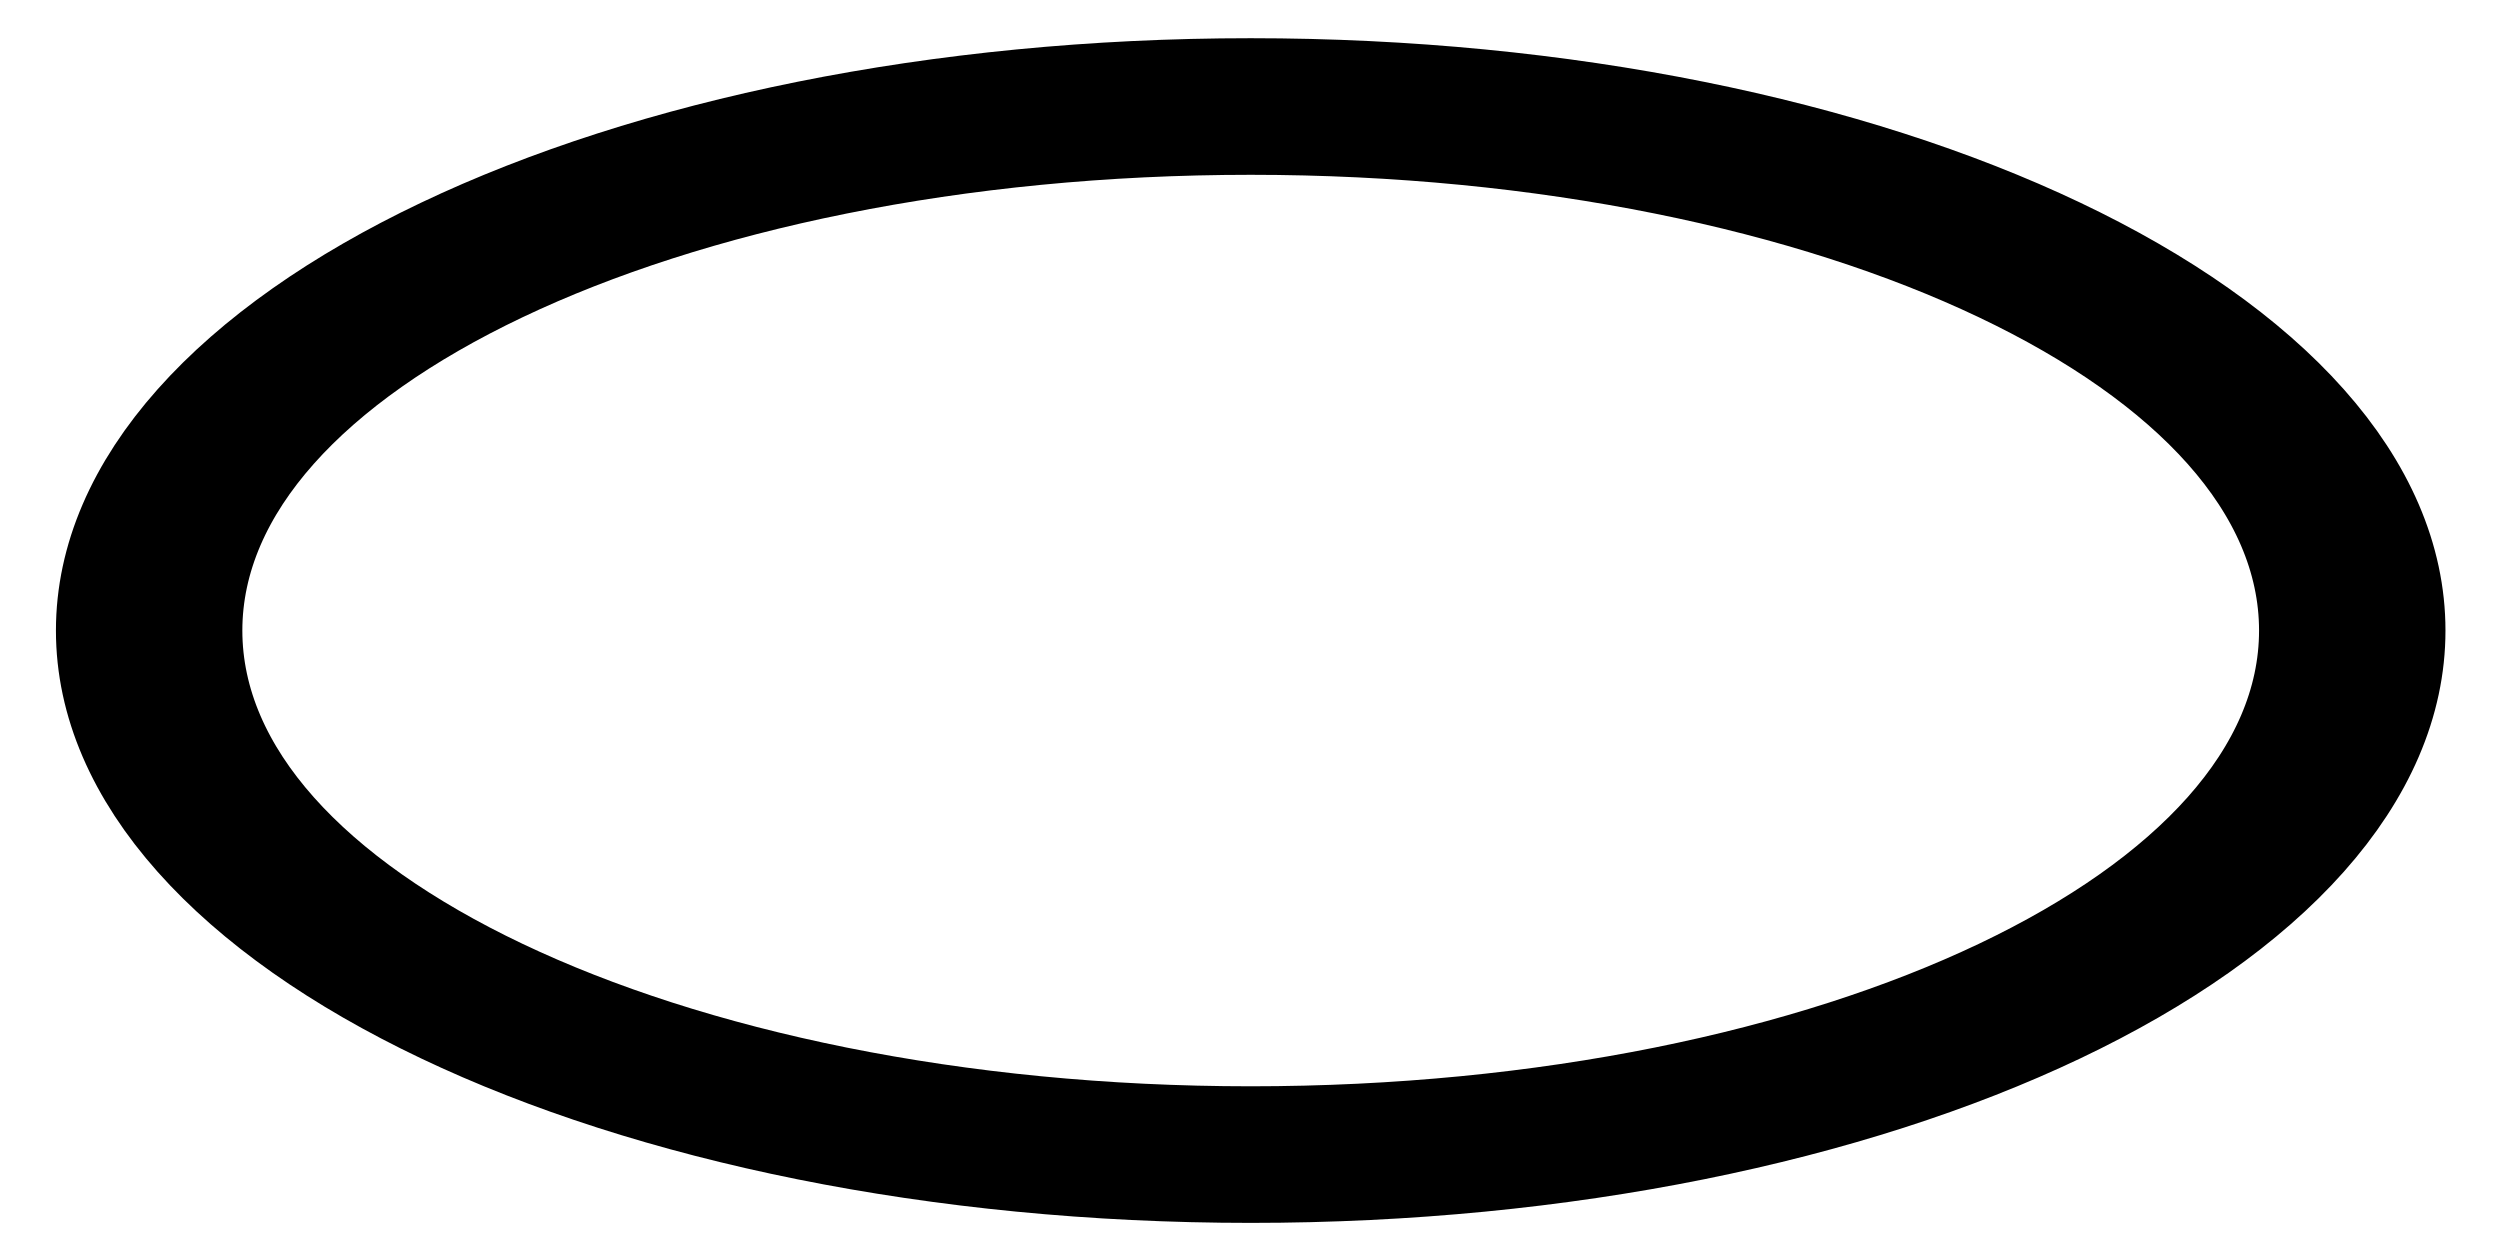
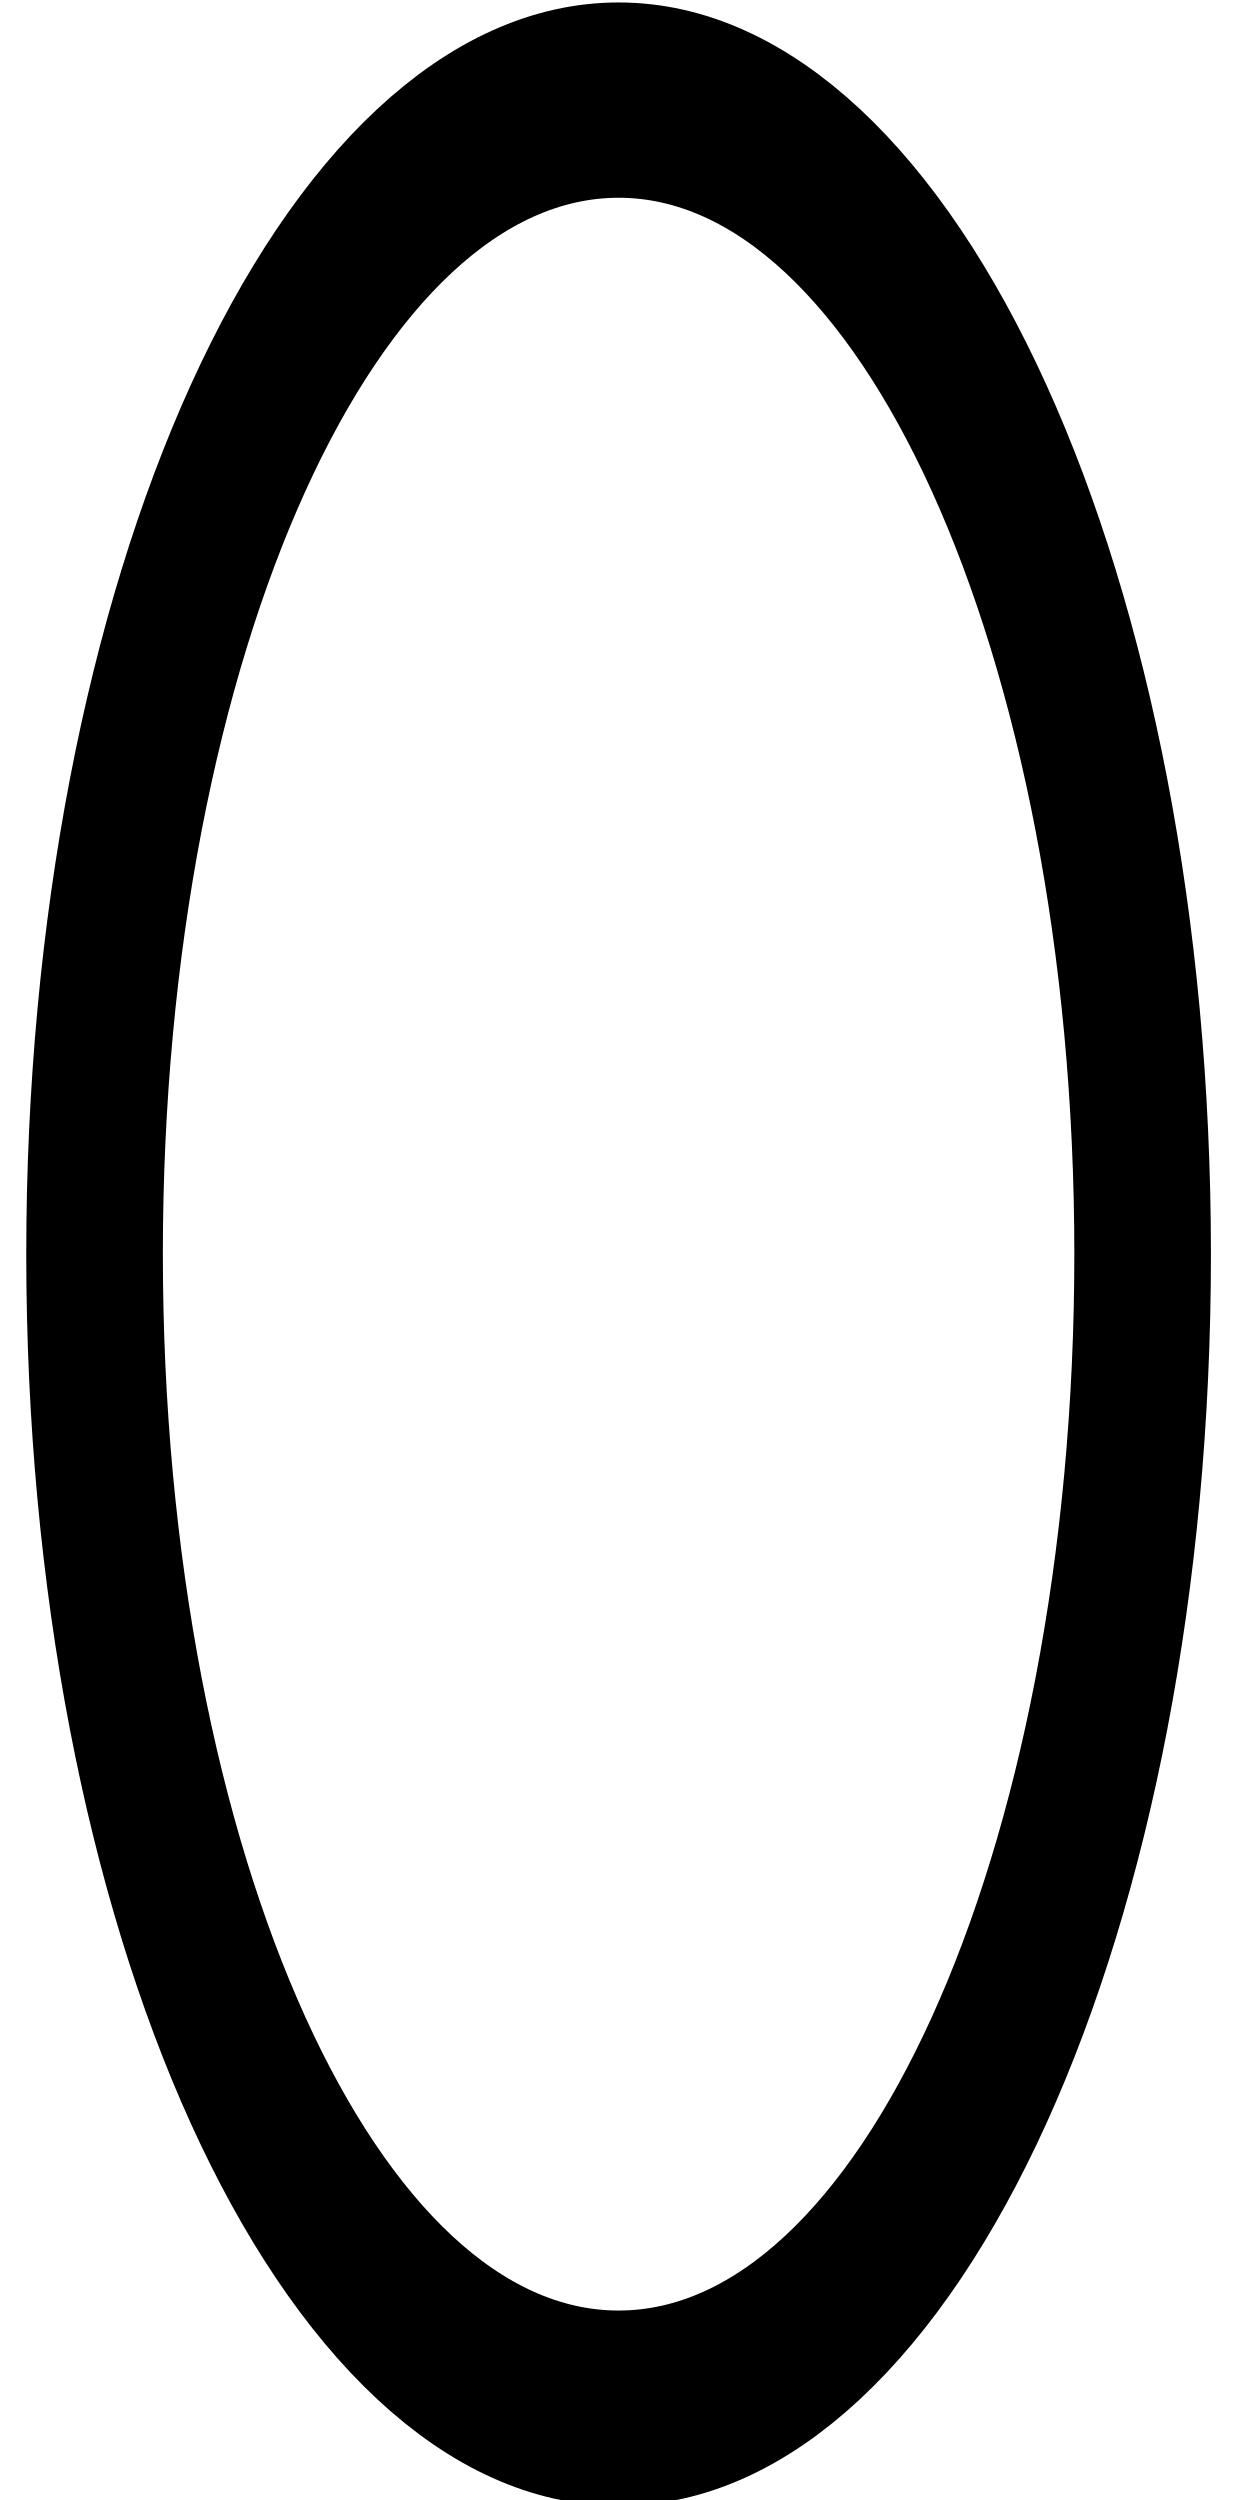
- <svg xmlns="http://www.w3.org/2000/svg" width="64" height="32" id="svg2985" version="1.1">
+ <svg xmlns="http://www.w3.org/2000/svg" width="32" height="64" id="svg2985" version="1.1">
  <defs id="defs2987" />
-   <g id="layer1" transform="translate(0,-32)">
-     <path style="fill:none;stroke:#000000;stroke-width:5;stroke-linecap:round;stroke-linejoin:round;stroke-miterlimit:4;stroke-opacity:1;stroke-dasharray:none" id="path2993" d="m 62.909,35.727 a 29.545,19.182 0 1 1 -59.091,0 29.545,19.182 0 1 1 59.091,0 z" transform="matrix(0.9544571,0,0,0.6993614,0.1738912,23.15602)" />
+   <g id="layer1">
+     <path style="fill:none;stroke:#000000;stroke-width:5;stroke-linecap:round;stroke-linejoin:round;stroke-miterlimit:4;stroke-opacity:1;stroke-dasharray:none" id="path2993" d="m 62.909,35.727 a 29.545,19.182 0 1 1 -59.091,0 29.545,19.182 0 1 1 59.091,0 z" transform="matrix(0,-0.9999258,0.6993614,0,-9.150043,65.46717)" />
  </g>
</svg>
